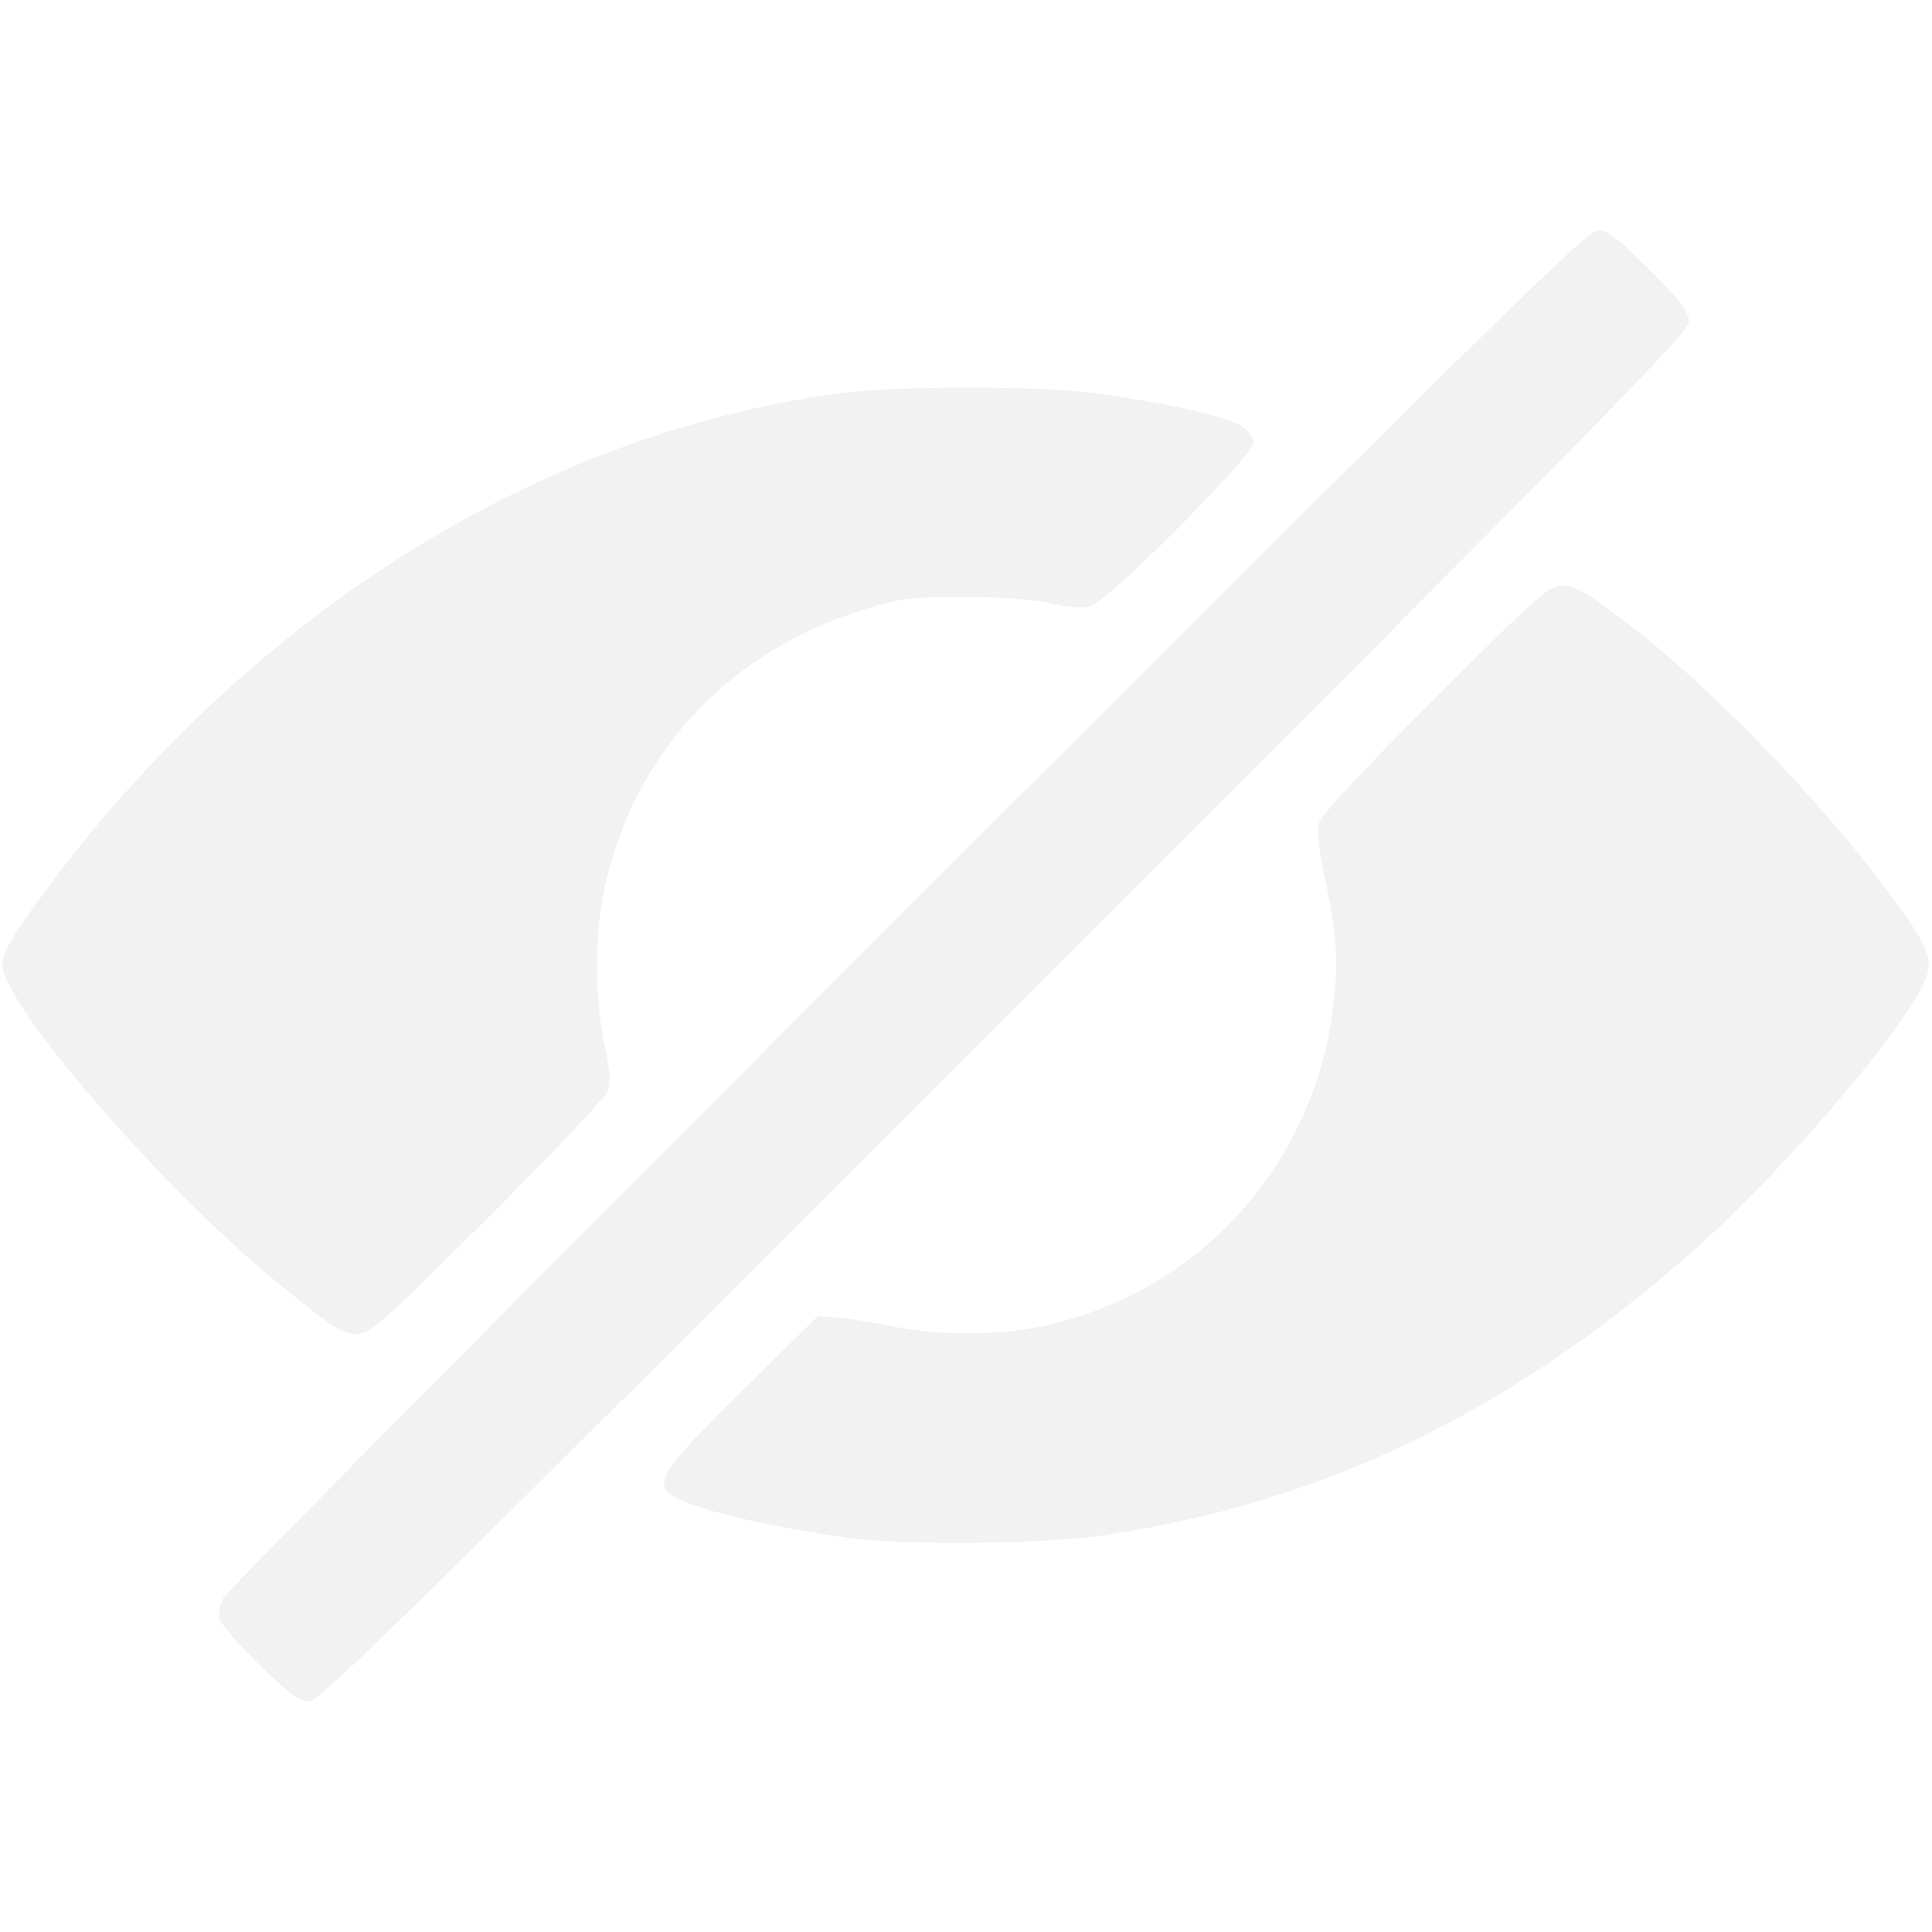
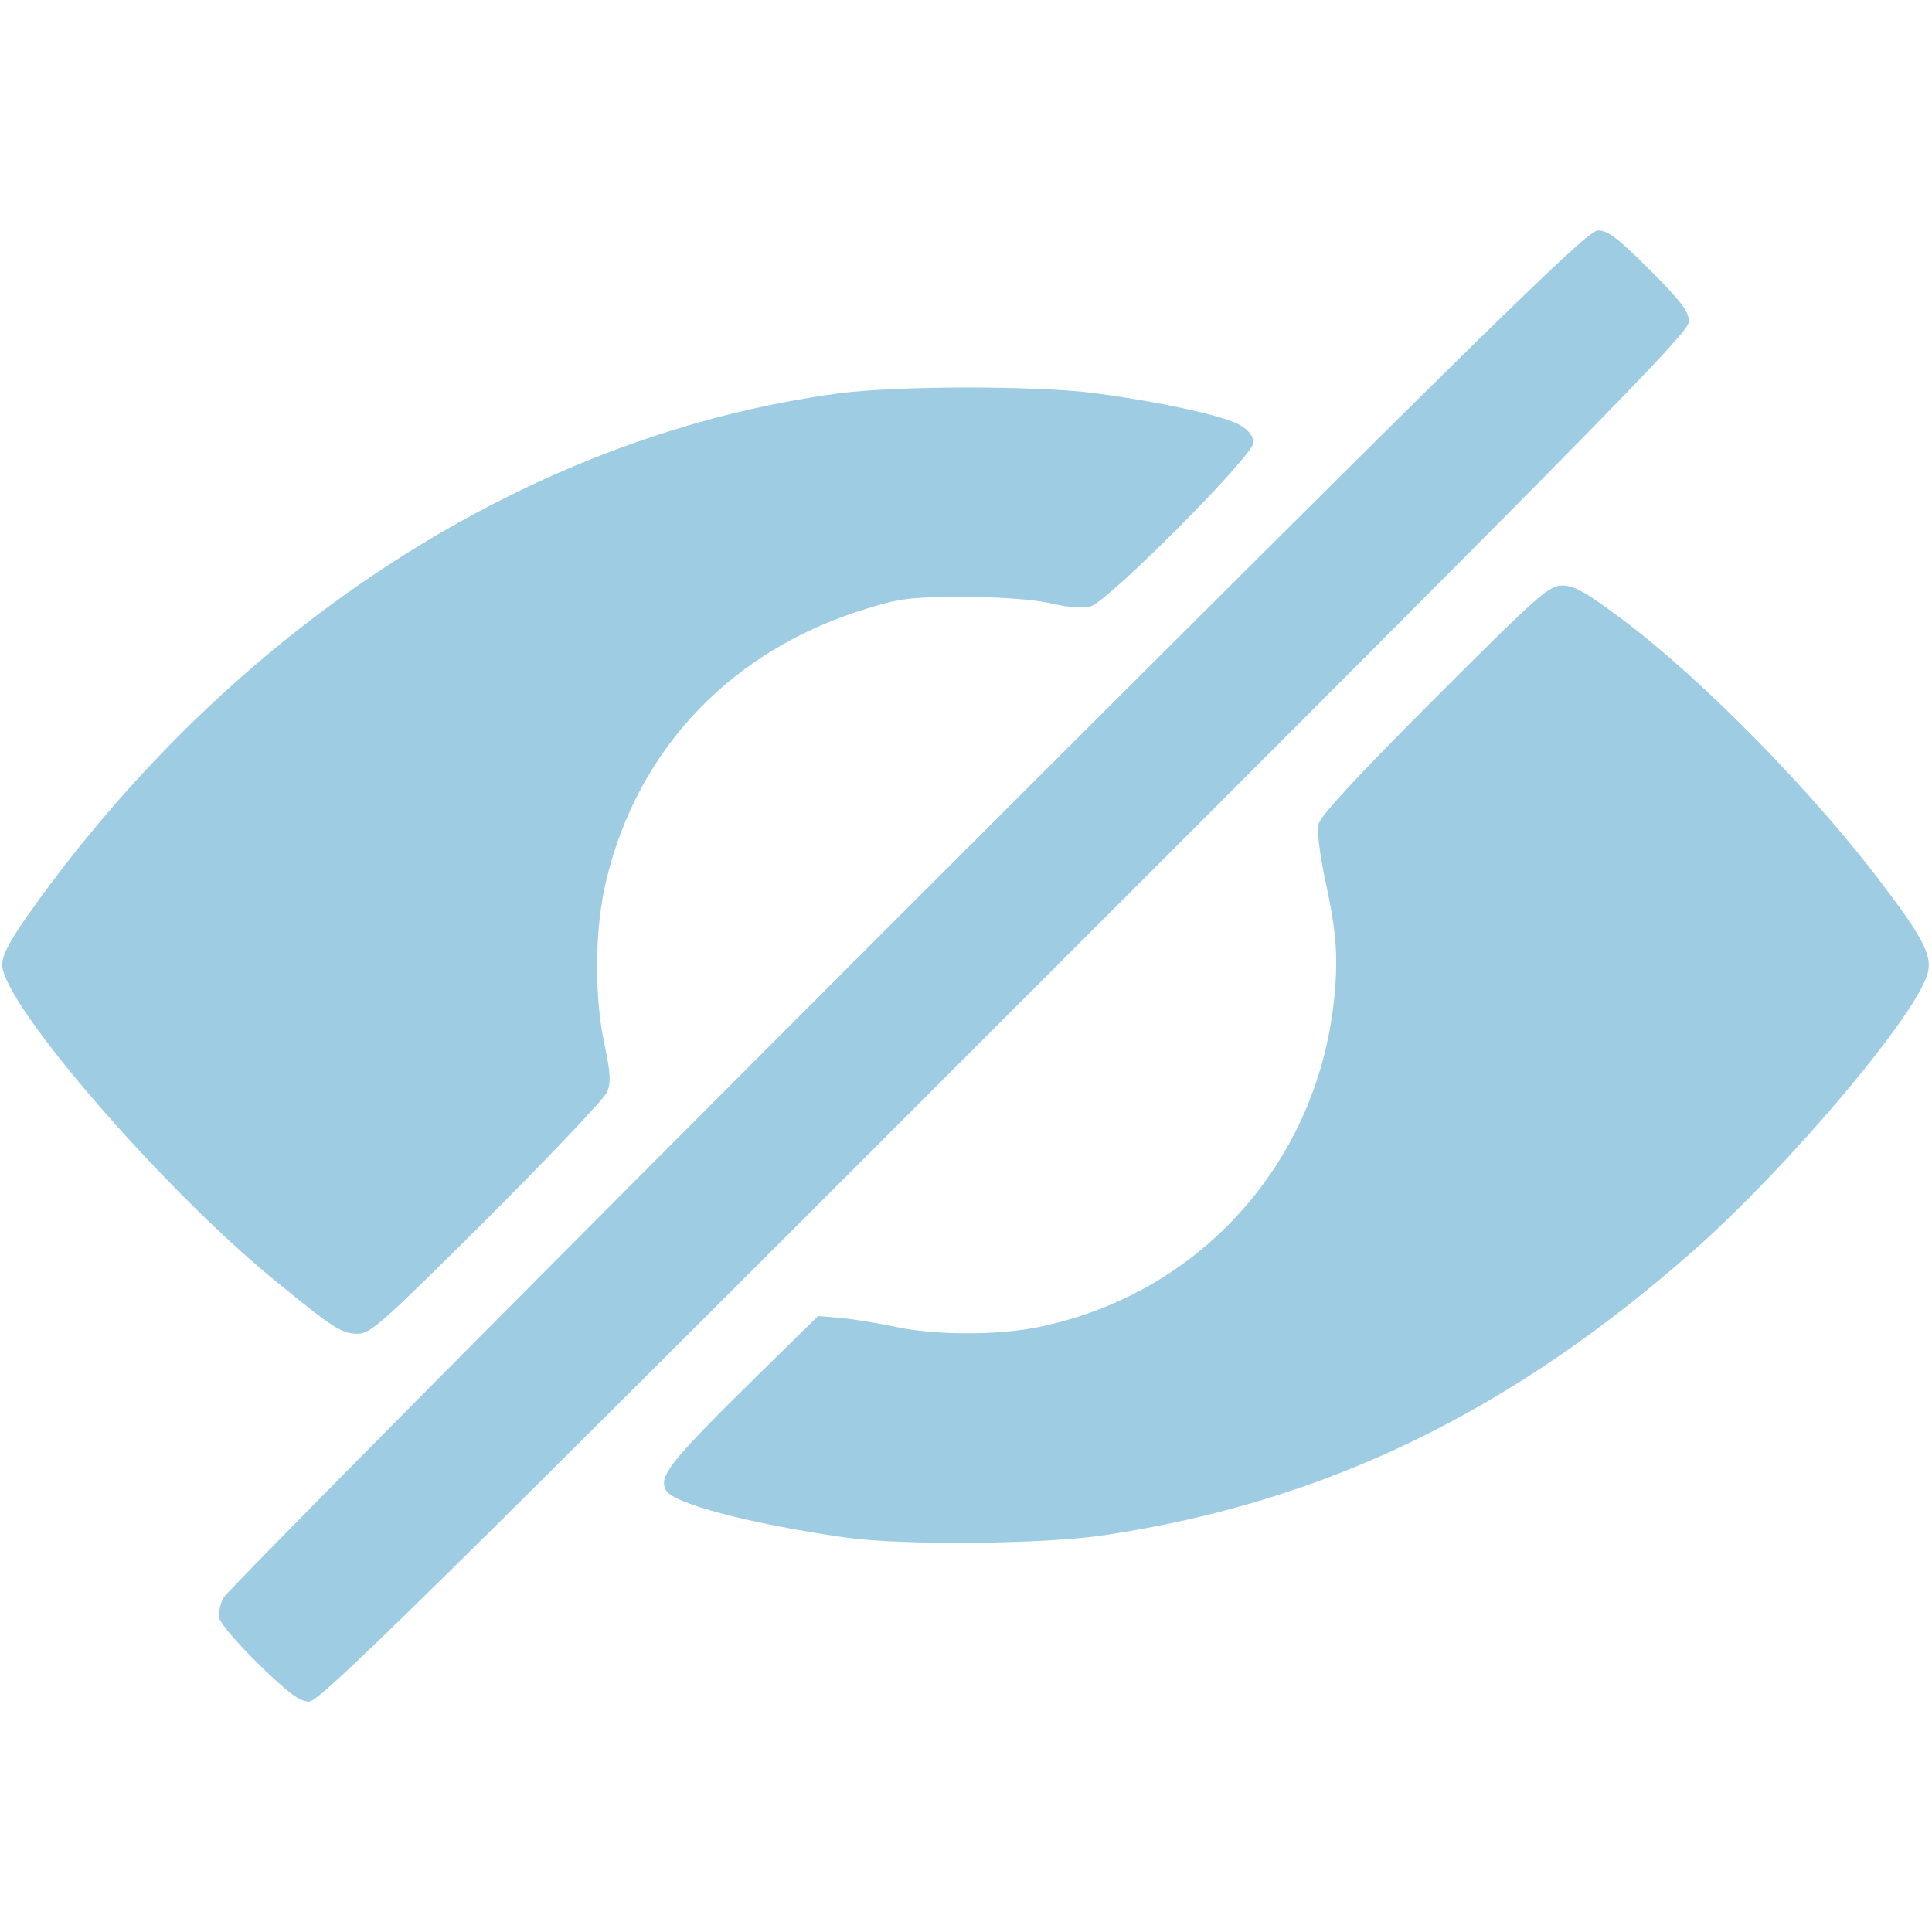
<svg xmlns="http://www.w3.org/2000/svg" viewBox="0 0 512 512" height="682.667" width="682.667" version="1.0">
-   <path d="M240.555 240.54C141.746 339.35 60.19 421.578 59.293 423.37c-1.008 1.681-1.456 4.258-1.12 5.602.336 1.344 5.041 6.834 10.53 12.211 7.954 7.73 10.755 9.747 13.22 9.747 2.8 0 27.67-24.423 184.399-181.263C425.066 111.035 447.584 88.07 447.584 85.268c0-2.688-2.017-5.377-10.419-13.78-8.402-8.401-11.09-10.418-13.667-10.418-2.913 0-25.99 22.63-182.943 179.47zm-18.709-136.227C143.202 114.956 67.583 162.12 13.473 234.154 3.727 247.262.59 252.415.59 255.664c0 10.195 42.123 59.039 72.258 83.685 15.348 12.547 17.7 14.116 21.958 14.116 3.36 0 6.61-2.913 34.28-30.472 16.693-16.692 31.033-31.816 31.817-33.608 1.008-2.577.896-4.93-.672-12.436-2.801-12.883-2.689-30.92.448-43.69 8.402-35.178 33.608-61.28 69.233-72.035 8.627-2.689 11.763-3.025 25.543-3.025 9.858 0 18.373.672 22.966 1.68 4.705 1.12 8.402 1.345 10.643.785 4.705-1.345 43.13-39.995 43.13-43.355 0-1.569-1.232-3.25-3.472-4.594-4.033-2.464-20.95-6.161-38.538-8.514-15.46-2.016-52.99-2.016-68.338.112zm158.409 80.773c-20.277 20.277-30.248 31.032-30.808 33.272-.448 1.905.224 7.506 1.568 14.004 3.25 14.9 3.697 21.51 2.465 33.16-4.817 43.58-36.521 78.084-79.316 86.374-10.643 2.017-26.663 1.905-36.634-.224-4.257-.896-10.754-2.016-14.34-2.352l-6.385-.56-19.157 18.82c-20.389 20.166-23.078 23.75-21.173 27.335 1.904 3.585 22.518 8.963 47.612 12.548 15.012 2.128 53.214 1.792 68.898-.673 58.03-8.738 107.21-32.488 155.72-75.283 25.542-22.517 60.27-63.744 62.287-74.163.896-4.257-1.68-9.186-11.427-22.07-18.597-24.87-48.06-54.893-69.345-70.913-9.859-7.394-12.996-9.187-16.133-9.187-3.584 0-6.161 2.24-33.832 29.912z" fill="#f2f2f2" />
+   <path d="M240.555 240.54C141.746 339.35 60.19 421.578 59.293 423.37c-1.008 1.681-1.456 4.258-1.12 5.602.336 1.344 5.041 6.834 10.53 12.211 7.954 7.73 10.755 9.747 13.22 9.747 2.8 0 27.67-24.423 184.399-181.263C425.066 111.035 447.584 88.07 447.584 85.268c0-2.688-2.017-5.377-10.419-13.78-8.402-8.401-11.09-10.418-13.667-10.418-2.913 0-25.99 22.63-182.943 179.47zm-18.709-136.227C143.202 114.956 67.583 162.12 13.473 234.154 3.727 247.262.59 252.415.59 255.664c0 10.195 42.123 59.039 72.258 83.685 15.348 12.547 17.7 14.116 21.958 14.116 3.36 0 6.61-2.913 34.28-30.472 16.693-16.692 31.033-31.816 31.817-33.608 1.008-2.577.896-4.93-.672-12.436-2.801-12.883-2.689-30.92.448-43.69 8.402-35.178 33.608-61.28 69.233-72.035 8.627-2.689 11.763-3.025 25.543-3.025 9.858 0 18.373.672 22.966 1.68 4.705 1.12 8.402 1.345 10.643.785 4.705-1.345 43.13-39.995 43.13-43.355 0-1.569-1.232-3.25-3.472-4.594-4.033-2.464-20.95-6.161-38.538-8.514-15.46-2.016-52.99-2.016-68.338.112zm158.409 80.773c-20.277 20.277-30.248 31.032-30.808 33.272-.448 1.905.224 7.506 1.568 14.004 3.25 14.9 3.697 21.51 2.465 33.16-4.817 43.58-36.521 78.084-79.316 86.374-10.643 2.017-26.663 1.905-36.634-.224-4.257-.896-10.754-2.016-14.34-2.352l-6.385-.56-19.157 18.82c-20.389 20.166-23.078 23.75-21.173 27.335 1.904 3.585 22.518 8.963 47.612 12.548 15.012 2.128 53.214 1.792 68.898-.673 58.03-8.738 107.21-32.488 155.72-75.283 25.542-22.517 60.27-63.744 62.287-74.163.896-4.257-1.68-9.186-11.427-22.07-18.597-24.87-48.06-54.893-69.345-70.913-9.859-7.394-12.996-9.187-16.133-9.187-3.584 0-6.161 2.24-33.832 29.912z" fill="#9dcce3" />
</svg>
